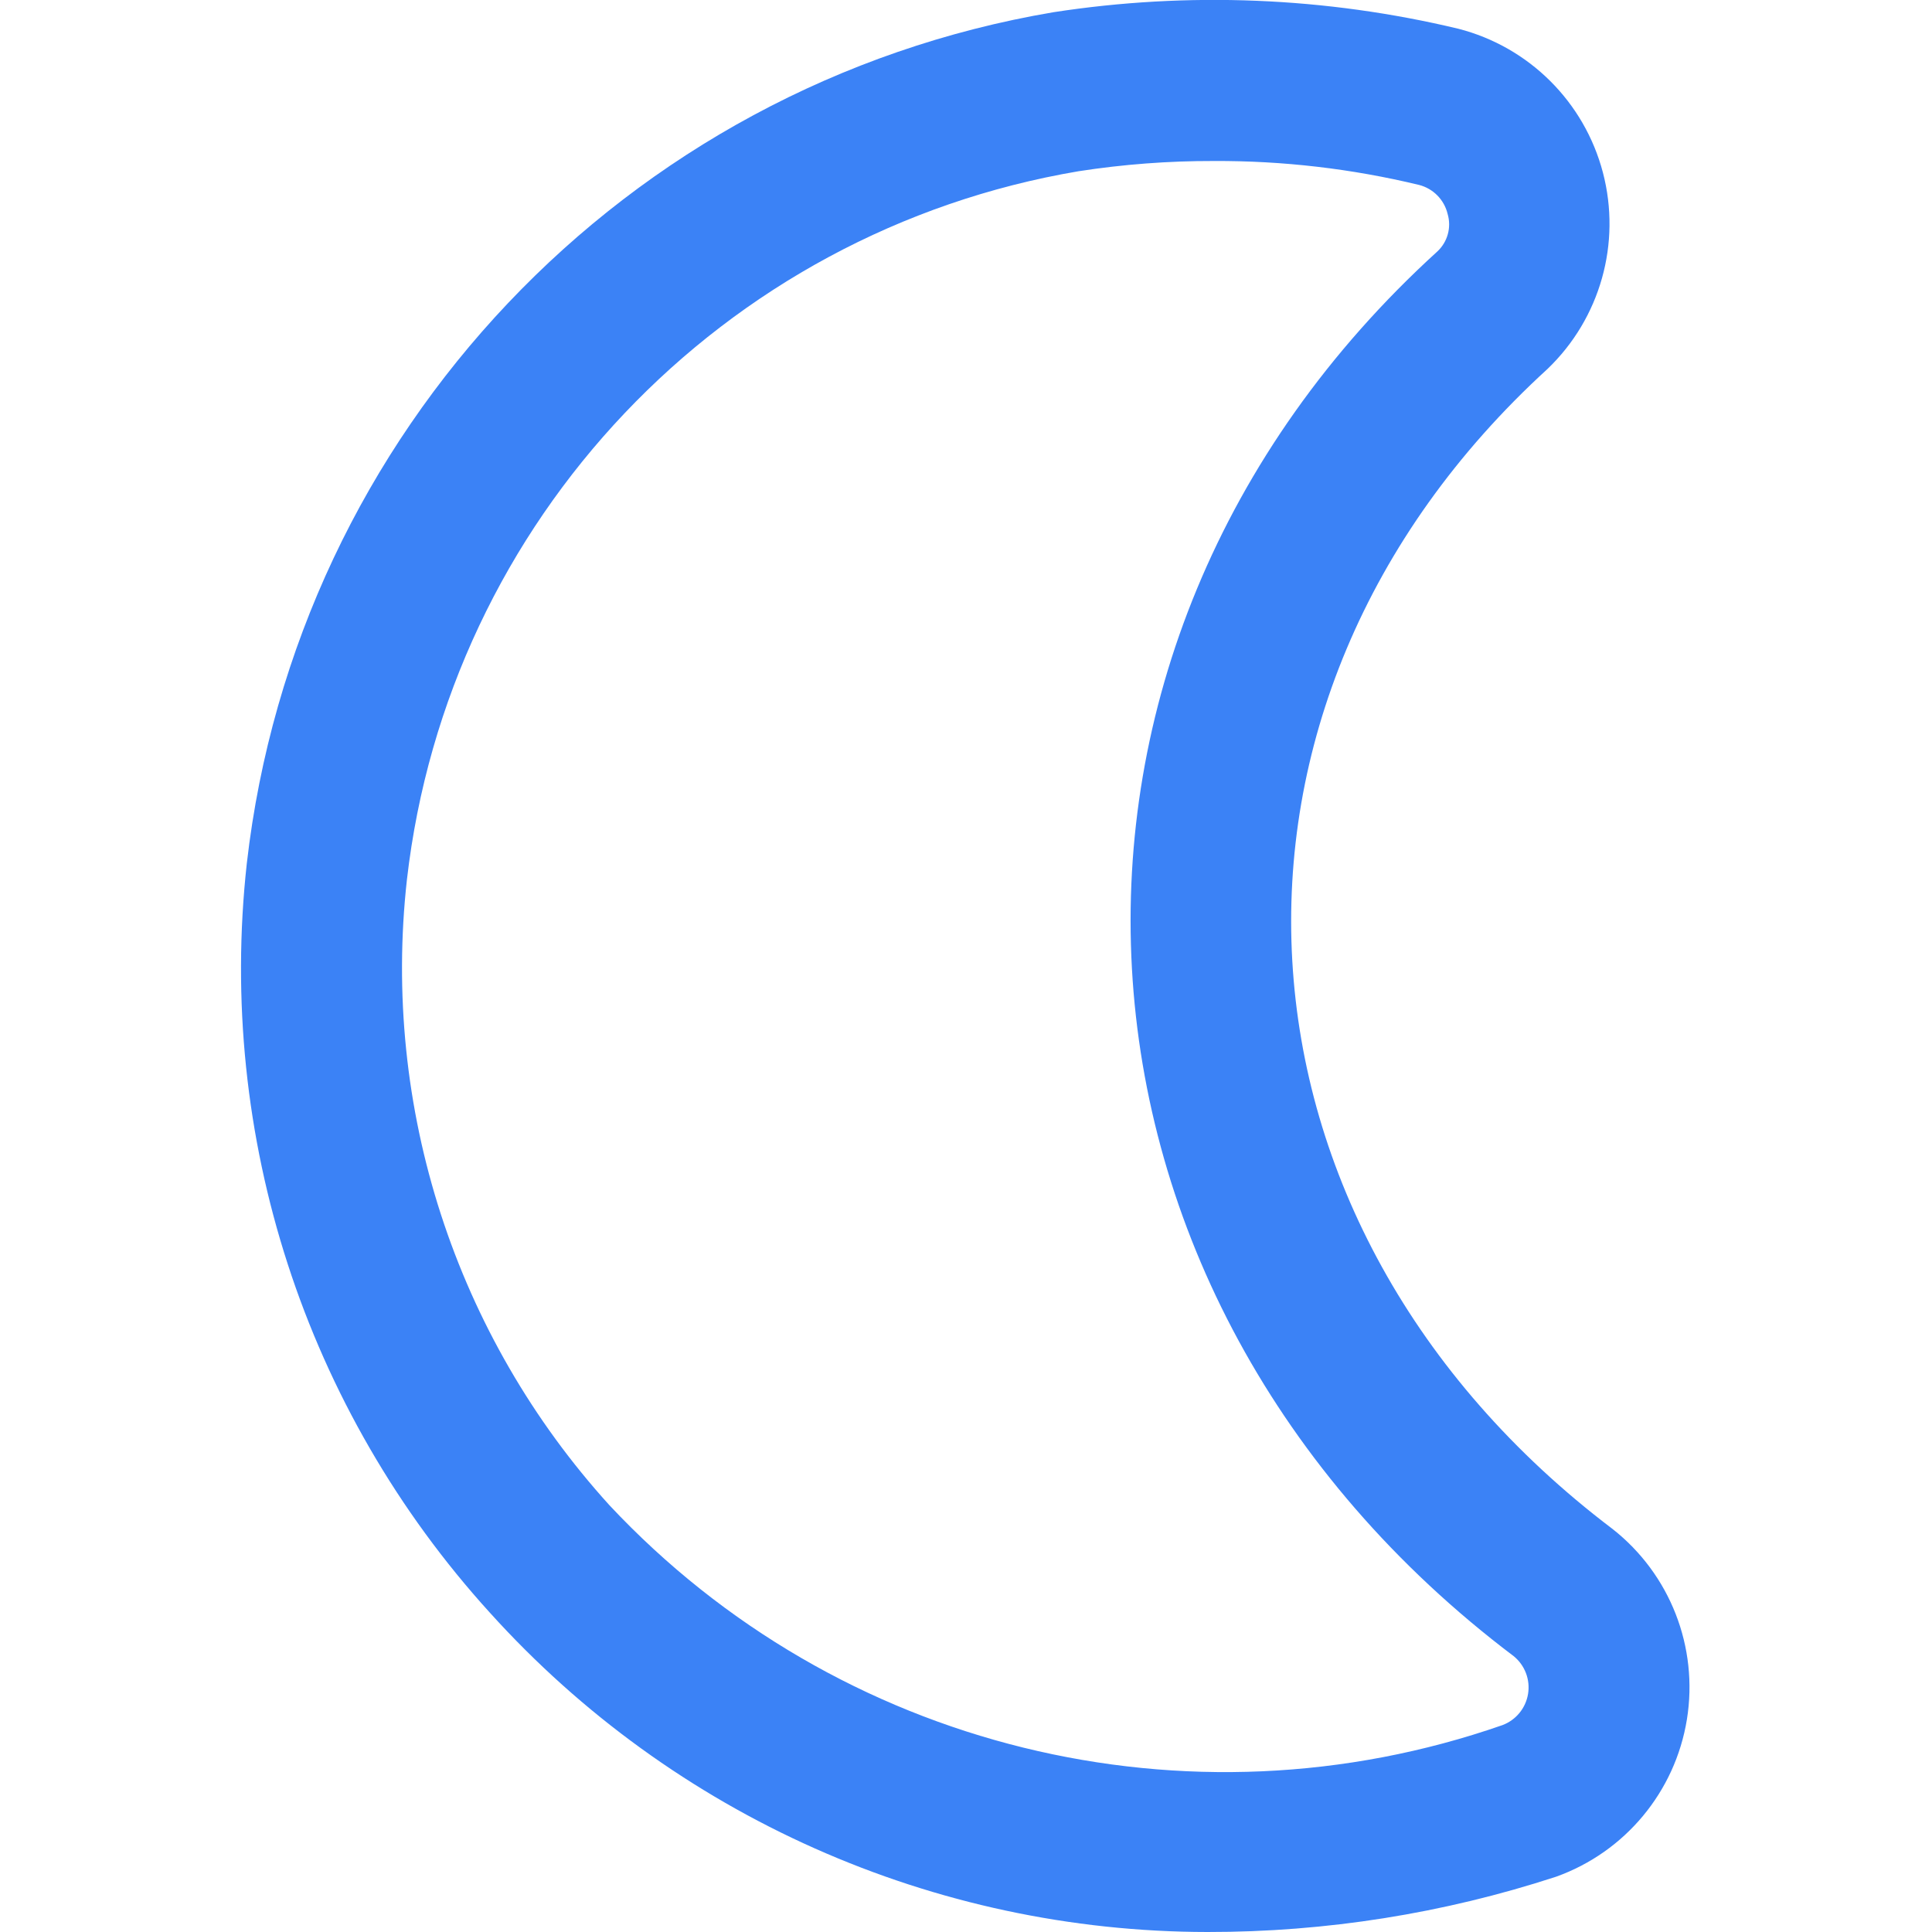
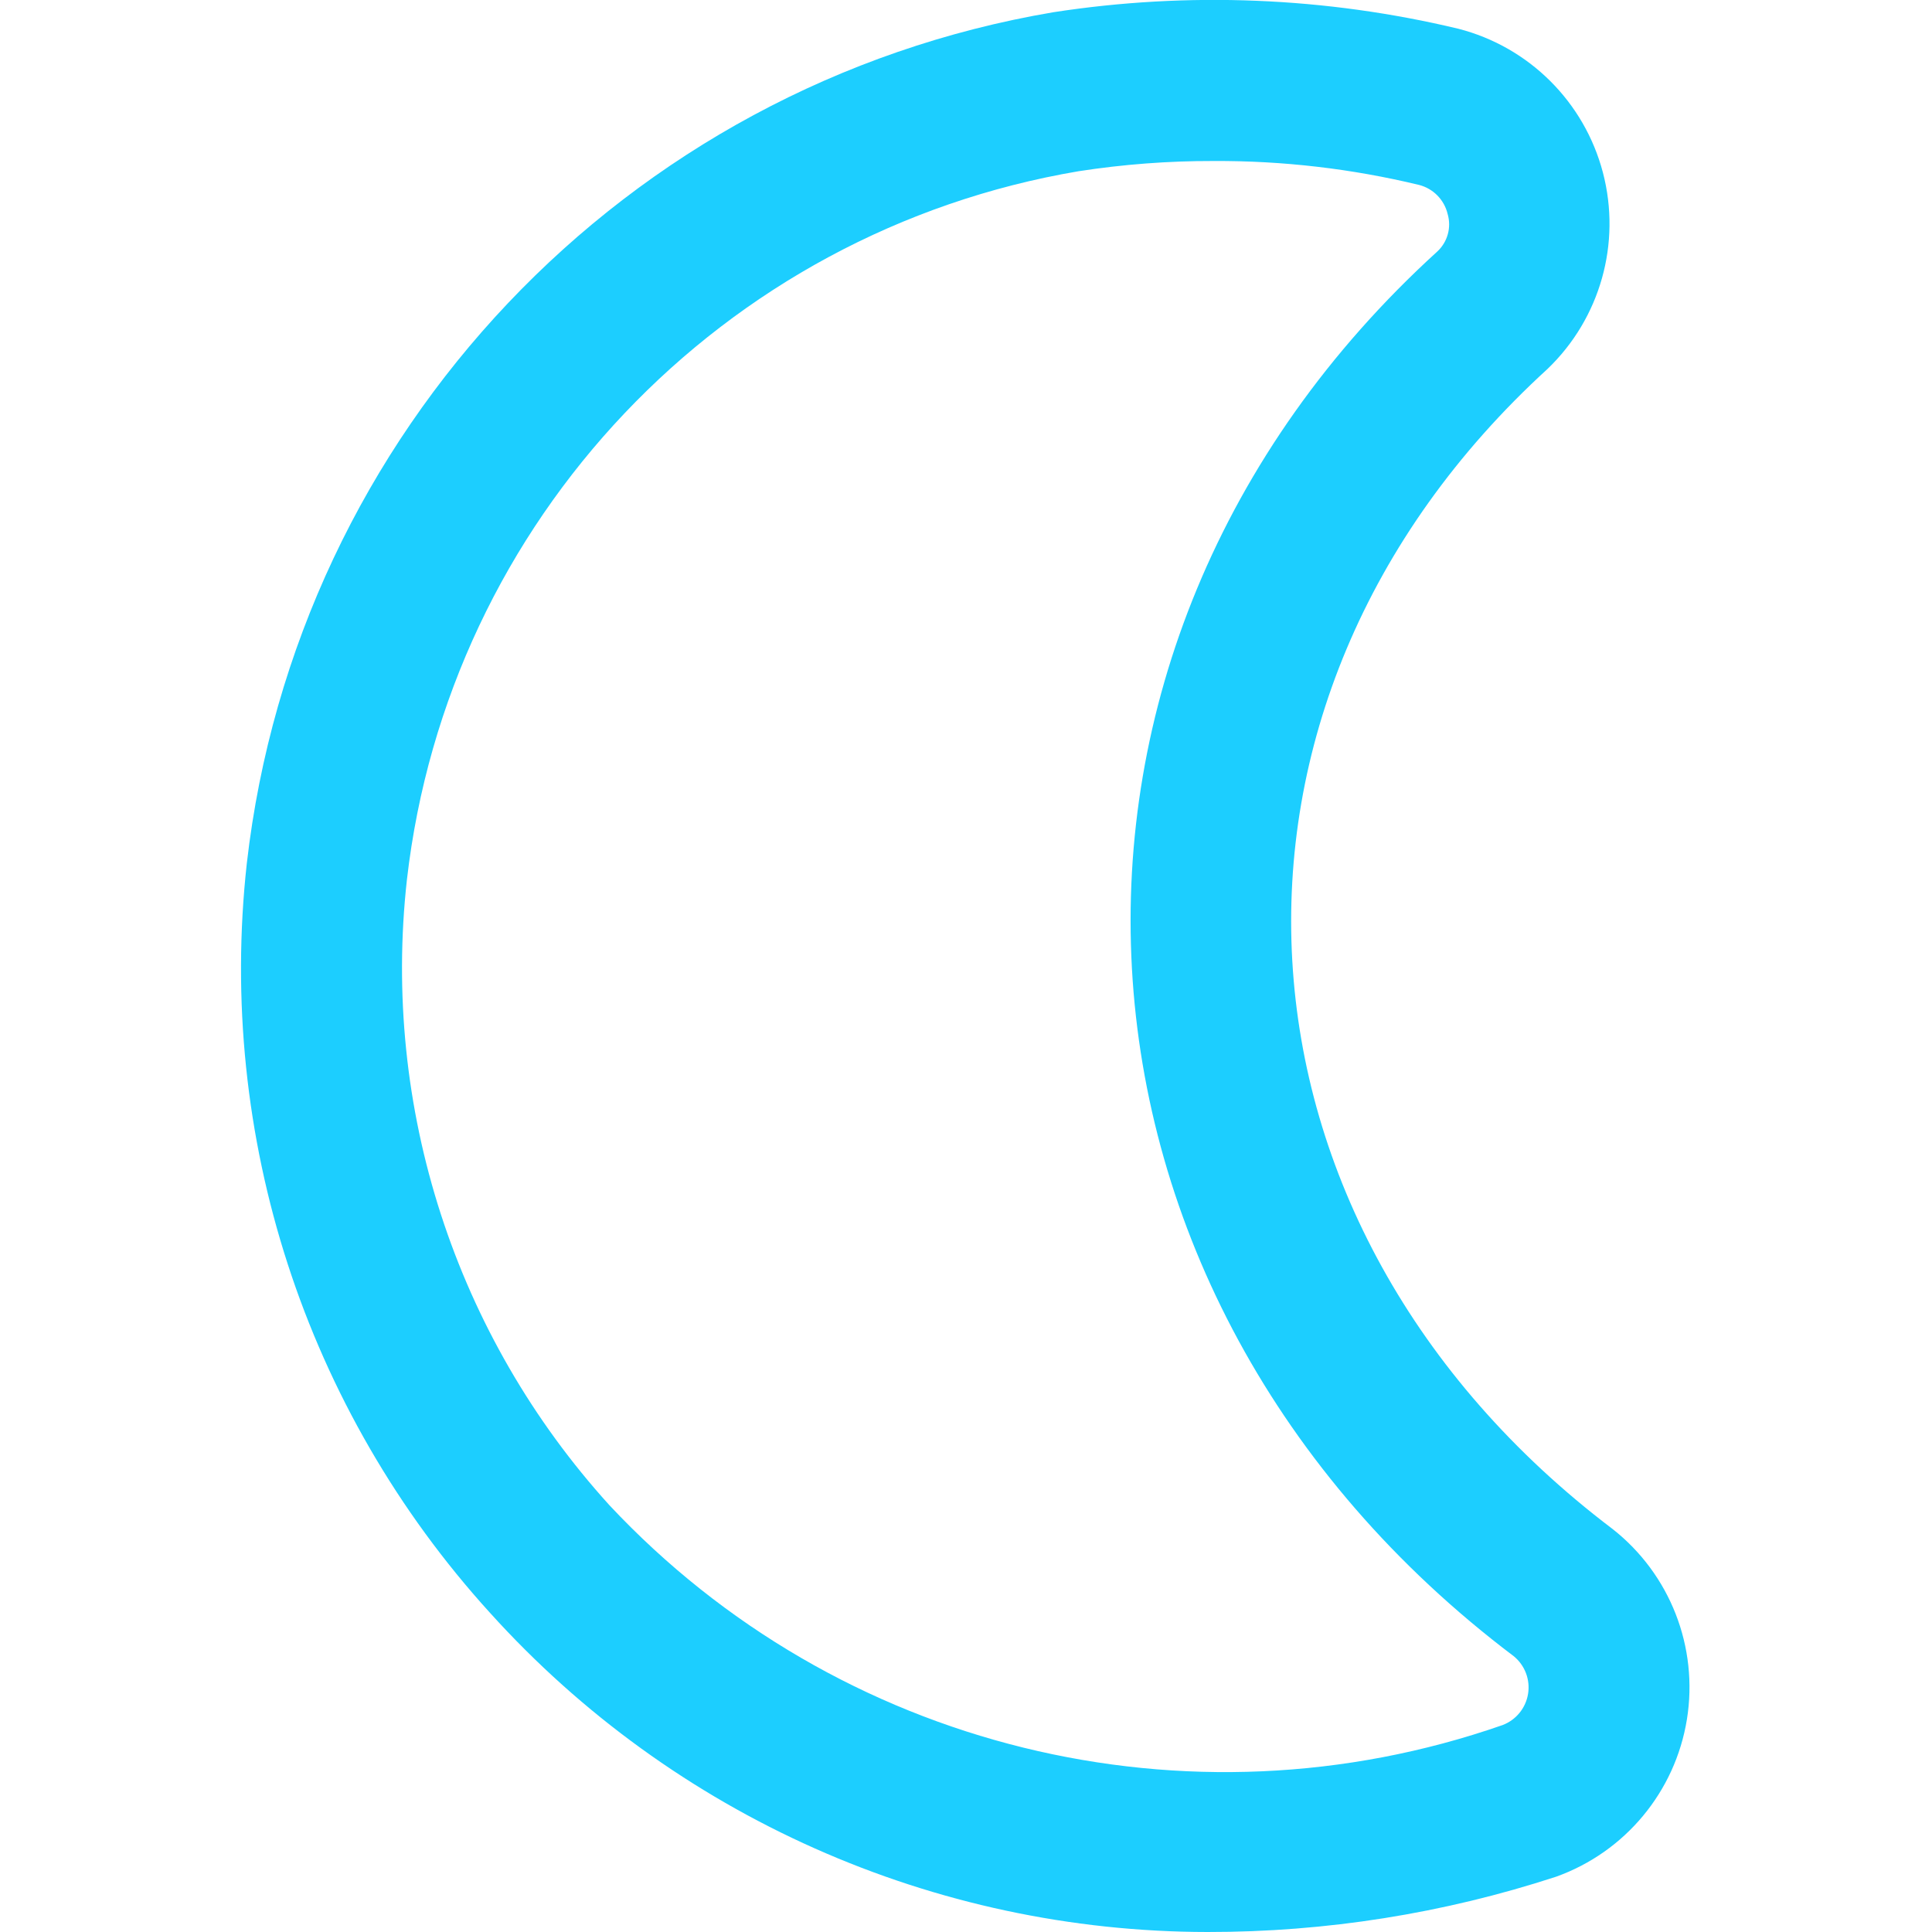
<svg xmlns="http://www.w3.org/2000/svg" id="Layer_1" data-name="Layer 1" viewBox="0 0 24 24" width="512" height="512">
-   <path d="M15,24a12.021,12.021,0,0,1-8.914-3.966,11.9,11.9,0,0,1-3.02-9.309A12.122,12.122,0,0,1,13.085.152a13.061,13.061,0,0,1,5.031.205,2.5,2.5,0,0,1,1.108,4.226c-4.56,4.166-4.164,10.644.807,14.41a2.5,2.5,0,0,1-.7,4.32A13.894,13.894,0,0,1,15,24Zm.076-22a10.793,10.793,0,0,0-1.677.127,10.093,10.093,0,0,0-8.344,8.8A9.927,9.927,0,0,0,7.572,18.7,10.476,10.476,0,0,0,18.664,21.43a.5.5,0,0,0,.139-.857c-5.929-4.478-6.4-12.486-.948-17.449a.459.459,0,0,0,.128-.466.49.49,0,0,0-.356-.361A10.657,10.657,0,0,0,15.076,2Z" fill="#3B82F6" />
+   <path d="M15,24a12.021,12.021,0,0,1-8.914-3.966,11.9,11.9,0,0,1-3.02-9.309A12.122,12.122,0,0,1,13.085.152a13.061,13.061,0,0,1,5.031.205,2.5,2.5,0,0,1,1.108,4.226c-4.56,4.166-4.164,10.644.807,14.41a2.5,2.5,0,0,1-.7,4.32A13.894,13.894,0,0,1,15,24Zm.076-22a10.793,10.793,0,0,0-1.677.127,10.093,10.093,0,0,0-8.344,8.8A9.927,9.927,0,0,0,7.572,18.7,10.476,10.476,0,0,0,18.664,21.43a.5.5,0,0,0,.139-.857c-5.929-4.478-6.4-12.486-.948-17.449a.459.459,0,0,0,.128-.466.49.49,0,0,0-.356-.361A10.657,10.657,0,0,0,15.076,2Z" fill="#1CCEFF" />
</svg>
